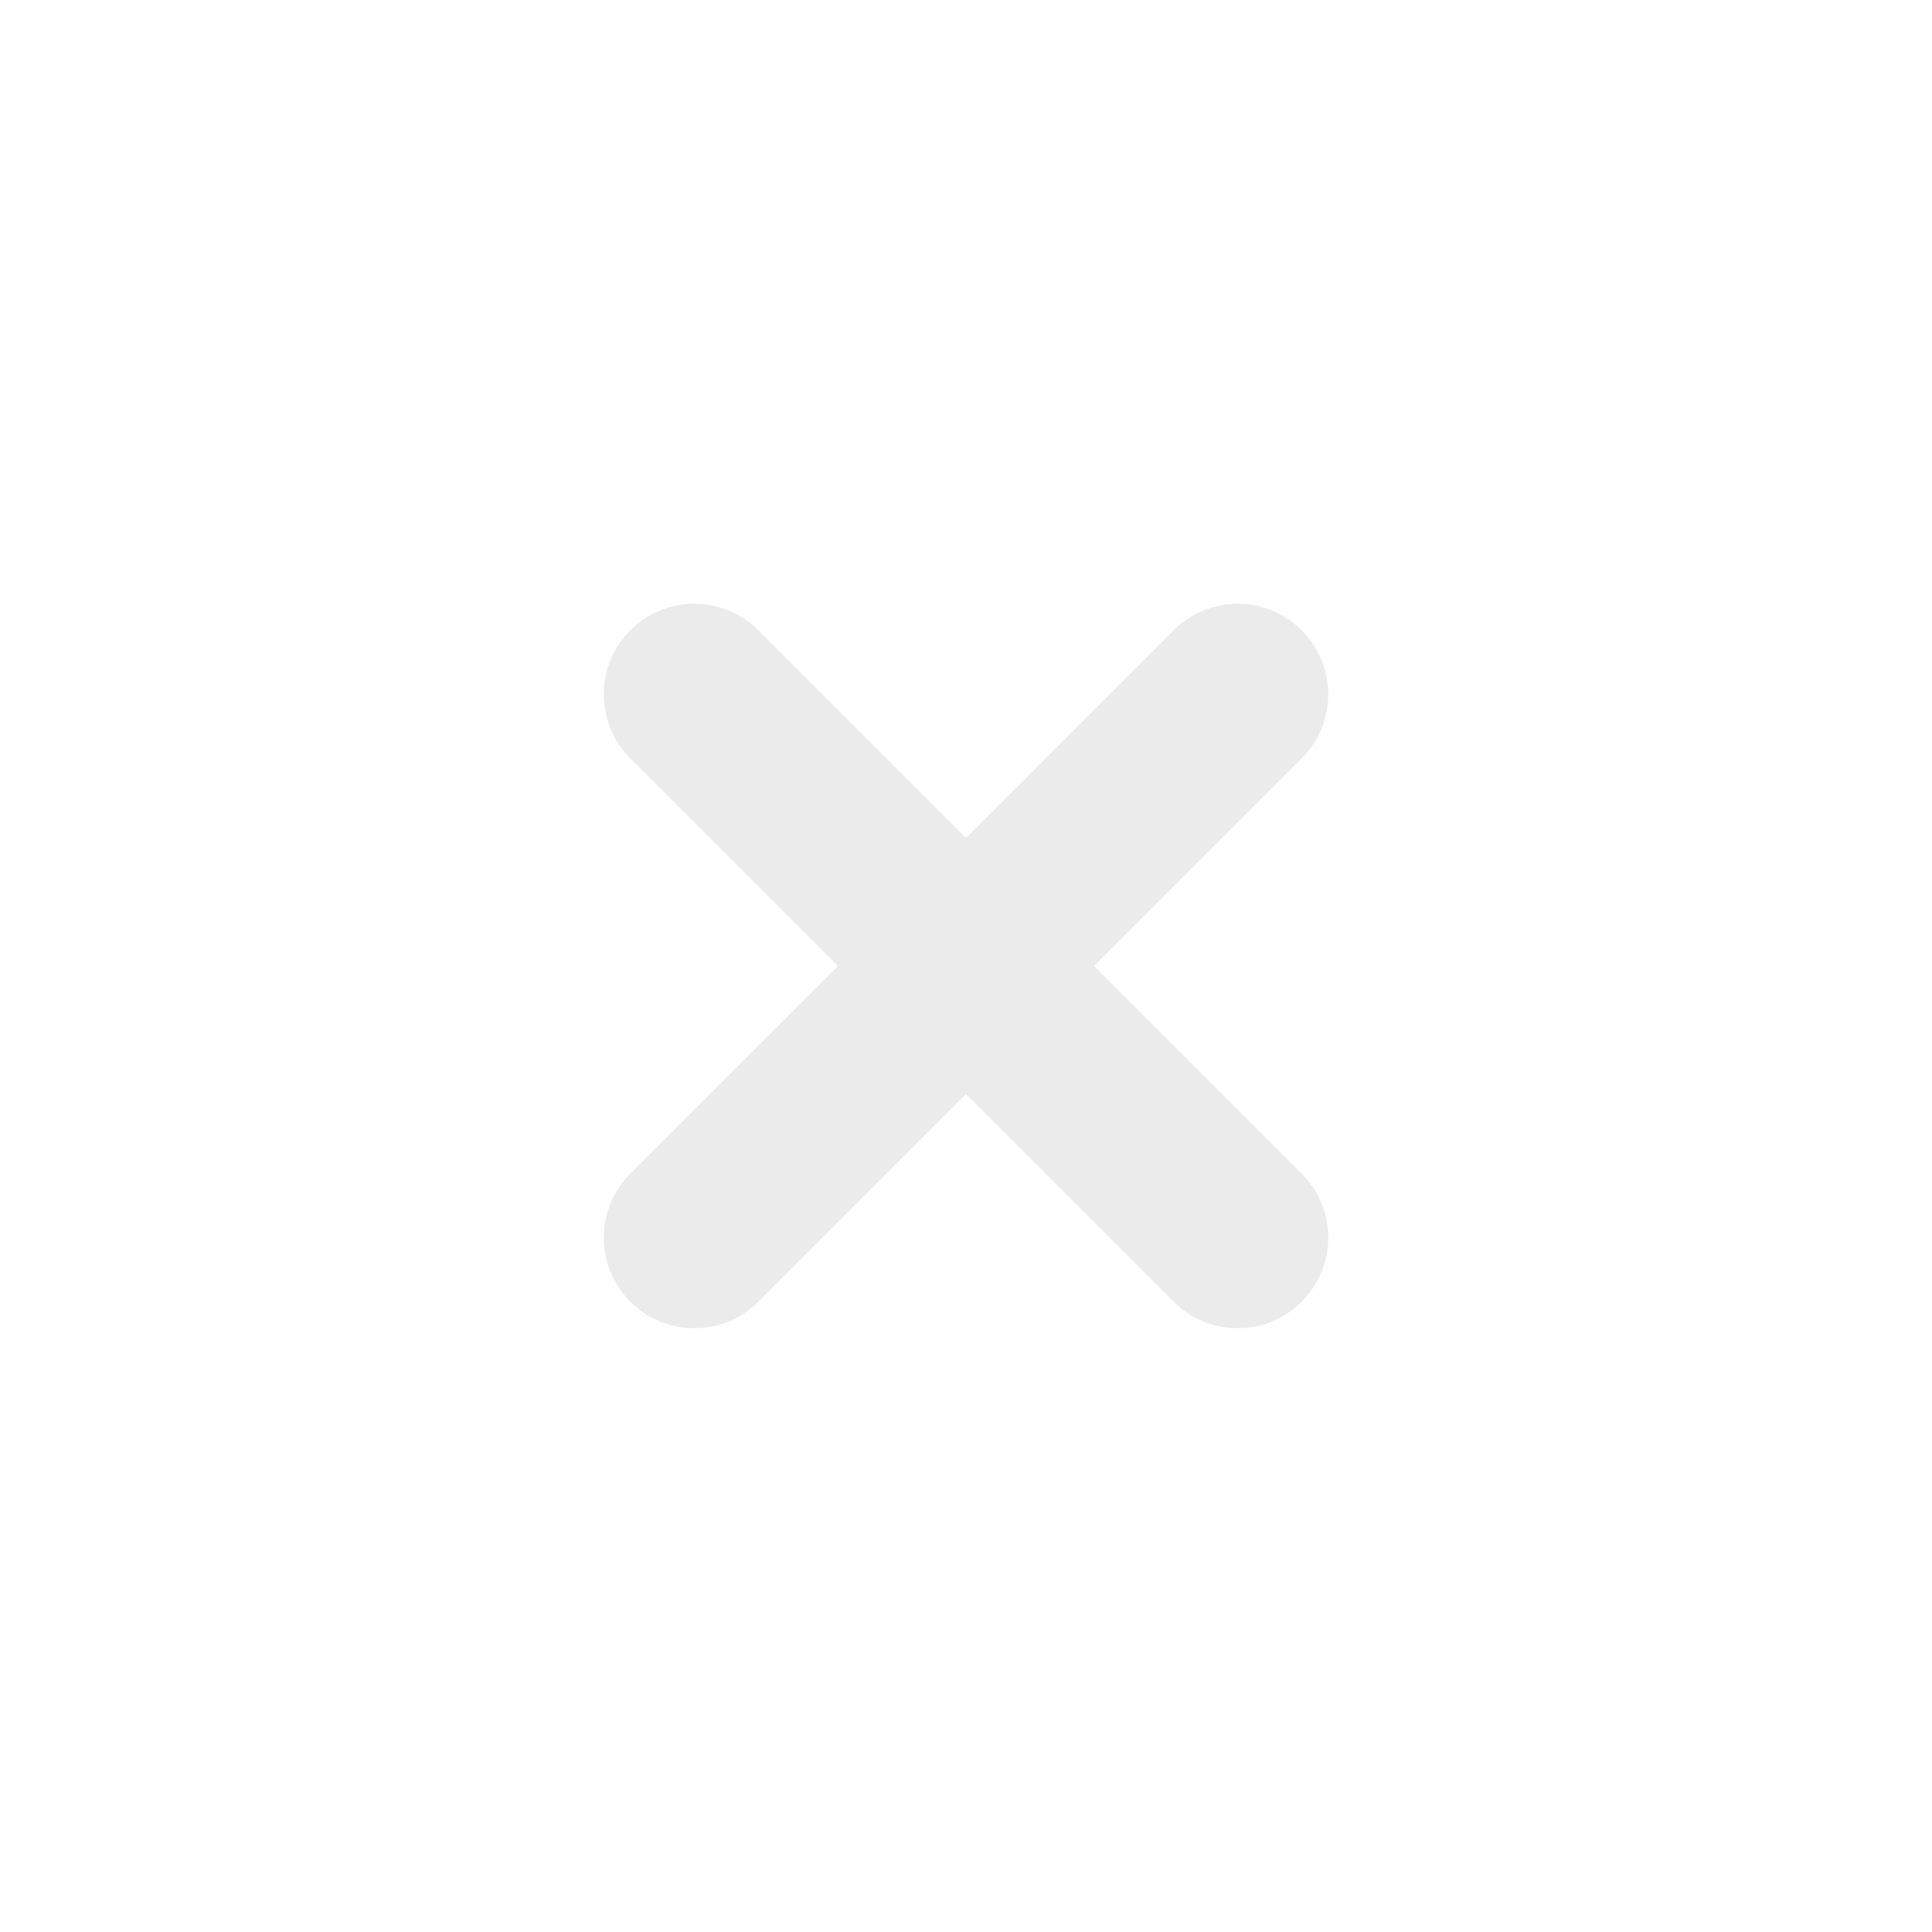
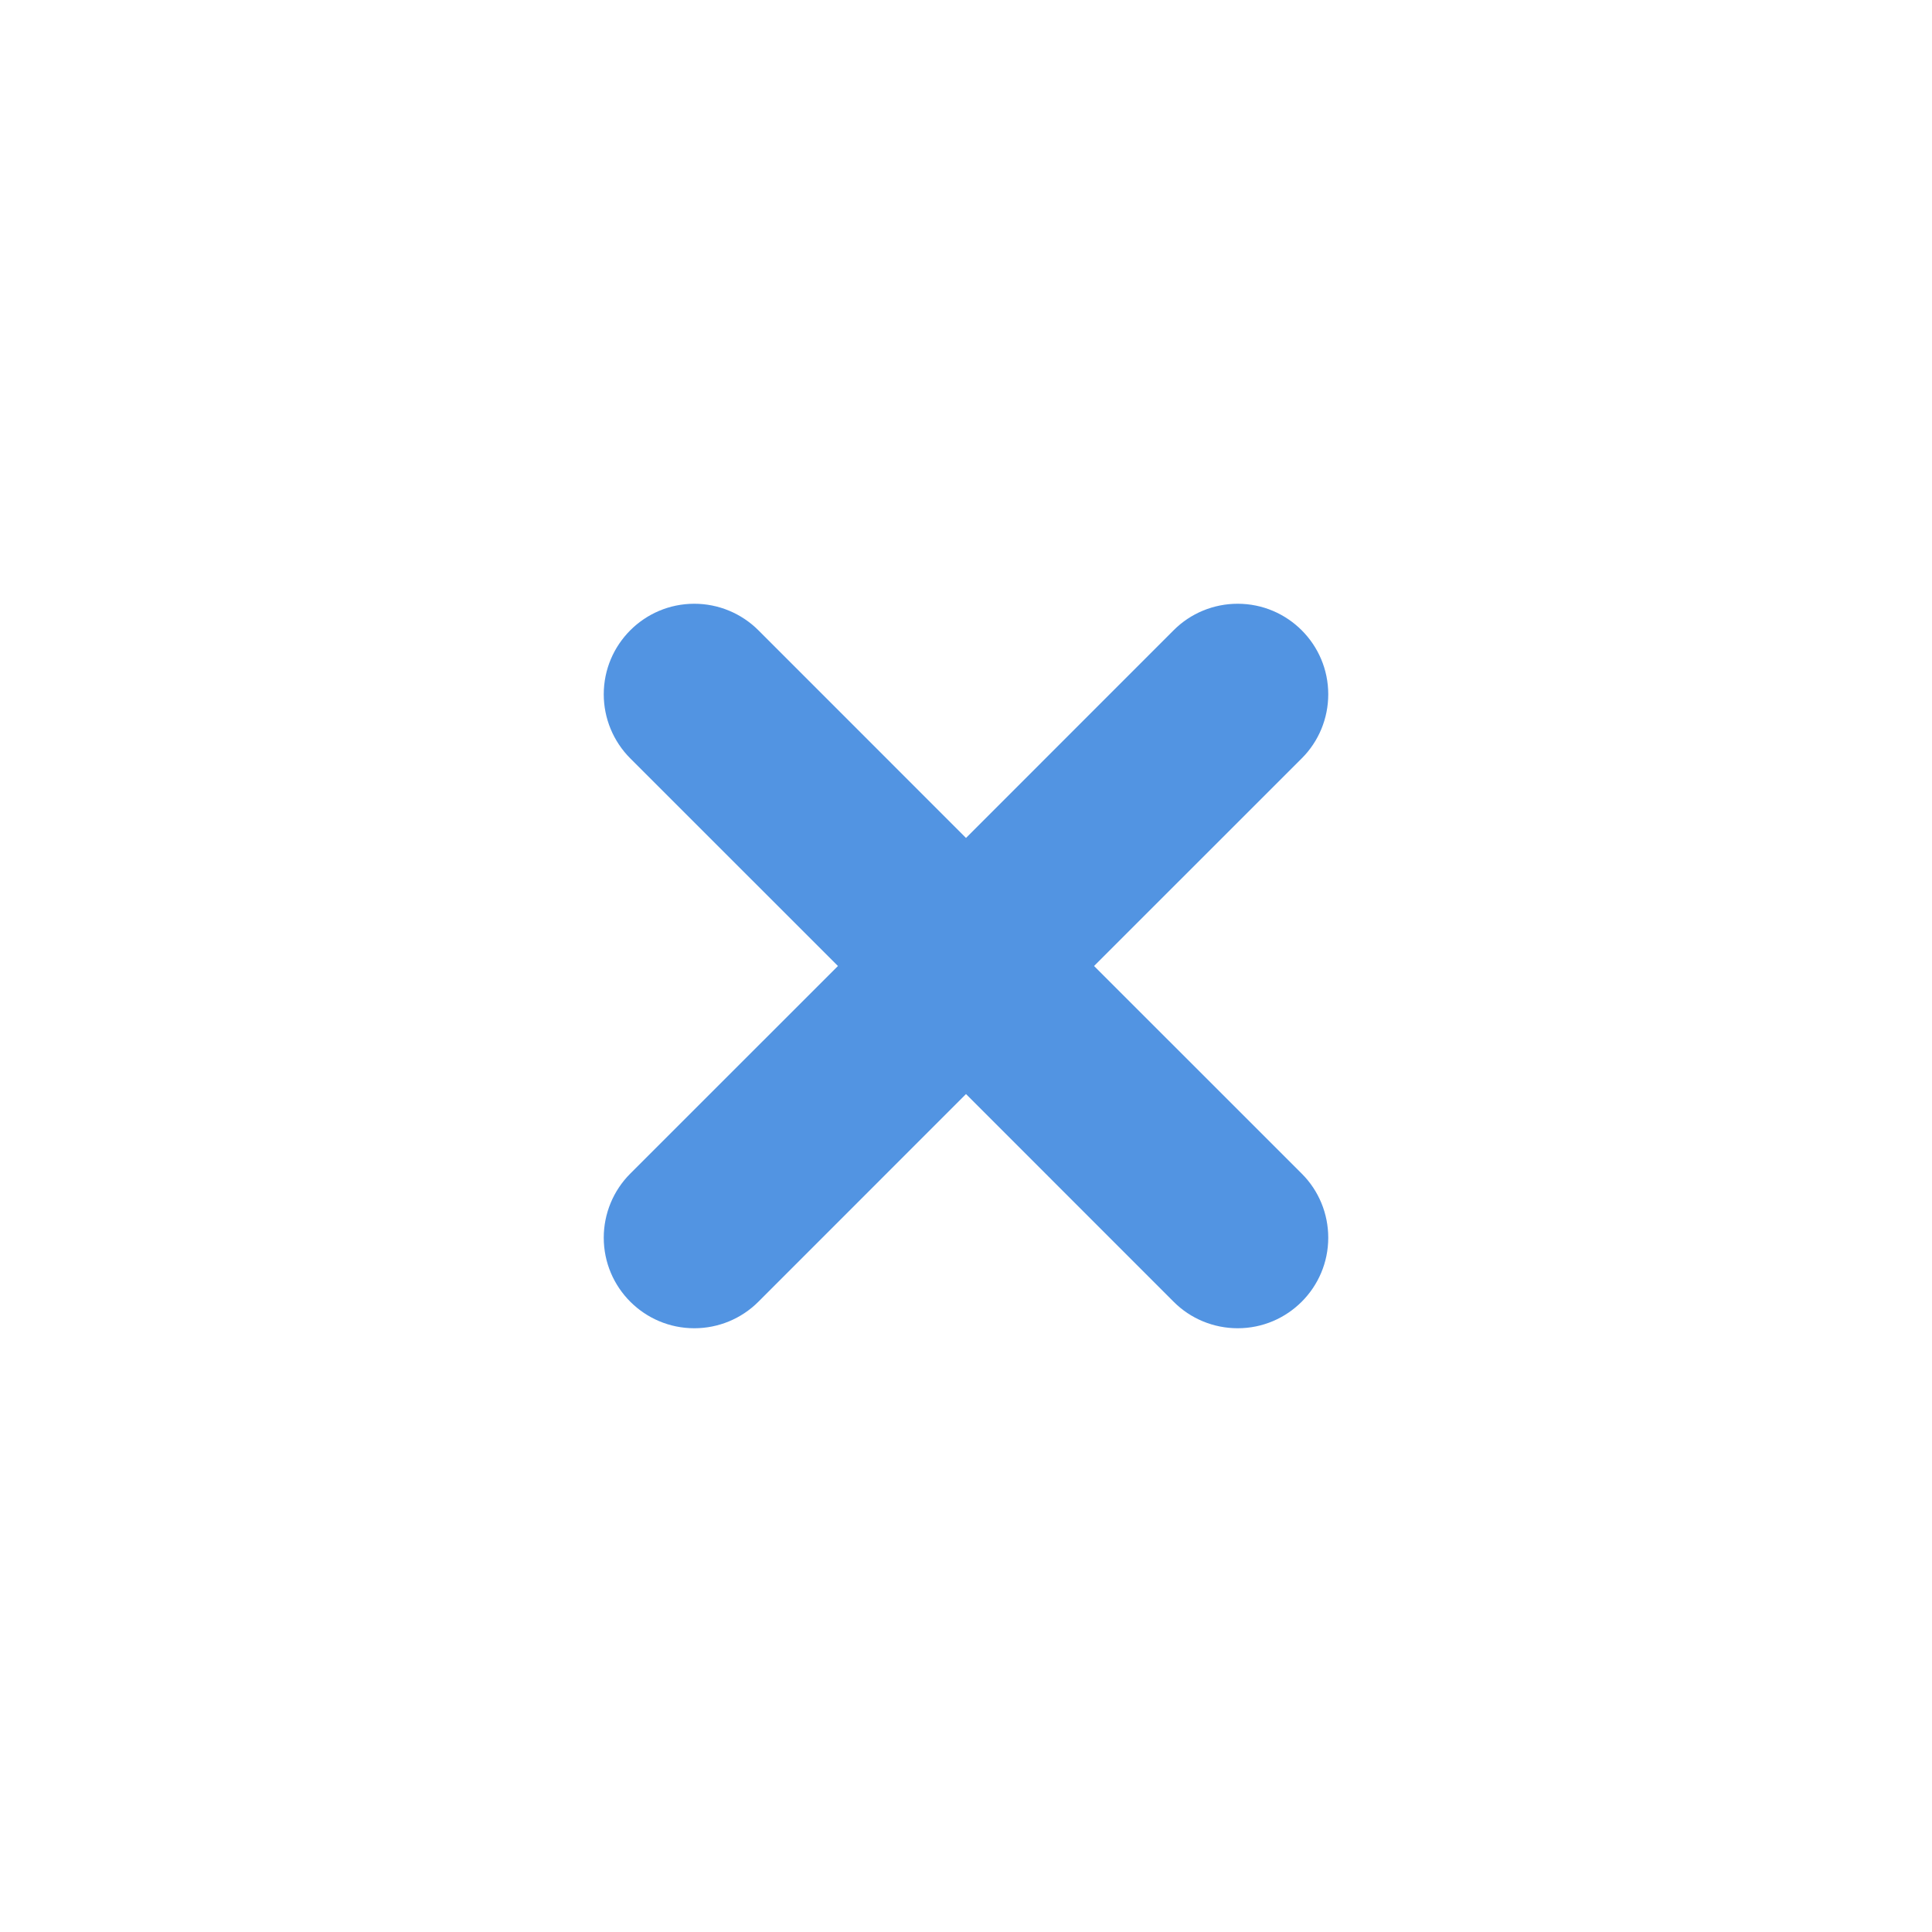
<svg xmlns="http://www.w3.org/2000/svg" width="32" height="32" viewBox="0 0 32 32" version="1.1" id="svg2">
  <defs id="defs2" />
-   <path id="path688" style="color:#ffffff;fill:#bcbdbf;stroke-width:1.5;stroke:none;fill-opacity:1;opacity:0.3" class="ColorScheme-Text" d="M 11.5 10 C 10.672 10 10 10.672 10 11.5 C 10 11.898 10.158 12.279 10.439 12.561 L 13.879 16 L 10.439 19.439 C 10.158 19.72 10 20.102 10 20.5 C 10 21.328 10.672 22 11.5 22 C 11.898 22 12.279 21.843 12.561 21.561 L 16 18.121 L 19.439 21.561 C 19.72 21.843 20.102 22 20.5 22 C 21.328 22 22 21.328 22 20.5 C 22 20.102 21.843 19.72 21.561 19.439 L 18.121 16 L 21.561 12.561 C 21.843 12.28 22 11.898 22 11.5 C 22 10.672 21.328 10 20.5 10 C 20.102 10 19.72 10.157 19.439 10.439 L 16 13.879 L 12.561 10.439 C 12.279 10.158 11.898 10 11.5 10 z " />
+   <path id="path688" style="color:#ffffff;fill:#5294e2;stroke-width:1.5;stroke:none;fill-opacity:1;opacity:1" class="ColorScheme-Text" d="M 11.5 10 C 10.672 10 10 10.672 10 11.5 C 10 11.898 10.158 12.279 10.439 12.561 L 13.879 16 L 10.439 19.439 C 10.158 19.72 10 20.102 10 20.5 C 10 21.328 10.672 22 11.5 22 C 11.898 22 12.279 21.843 12.561 21.561 L 16 18.121 L 19.439 21.561 C 19.72 21.843 20.102 22 20.5 22 C 21.328 22 22 21.328 22 20.5 C 22 20.102 21.843 19.72 21.561 19.439 L 18.121 16 L 21.561 12.561 C 21.843 12.28 22 11.898 22 11.5 C 22 10.672 21.328 10 20.5 10 C 20.102 10 19.72 10.157 19.439 10.439 L 16 13.879 L 12.561 10.439 C 12.279 10.158 11.898 10 11.5 10 z " />
</svg>
